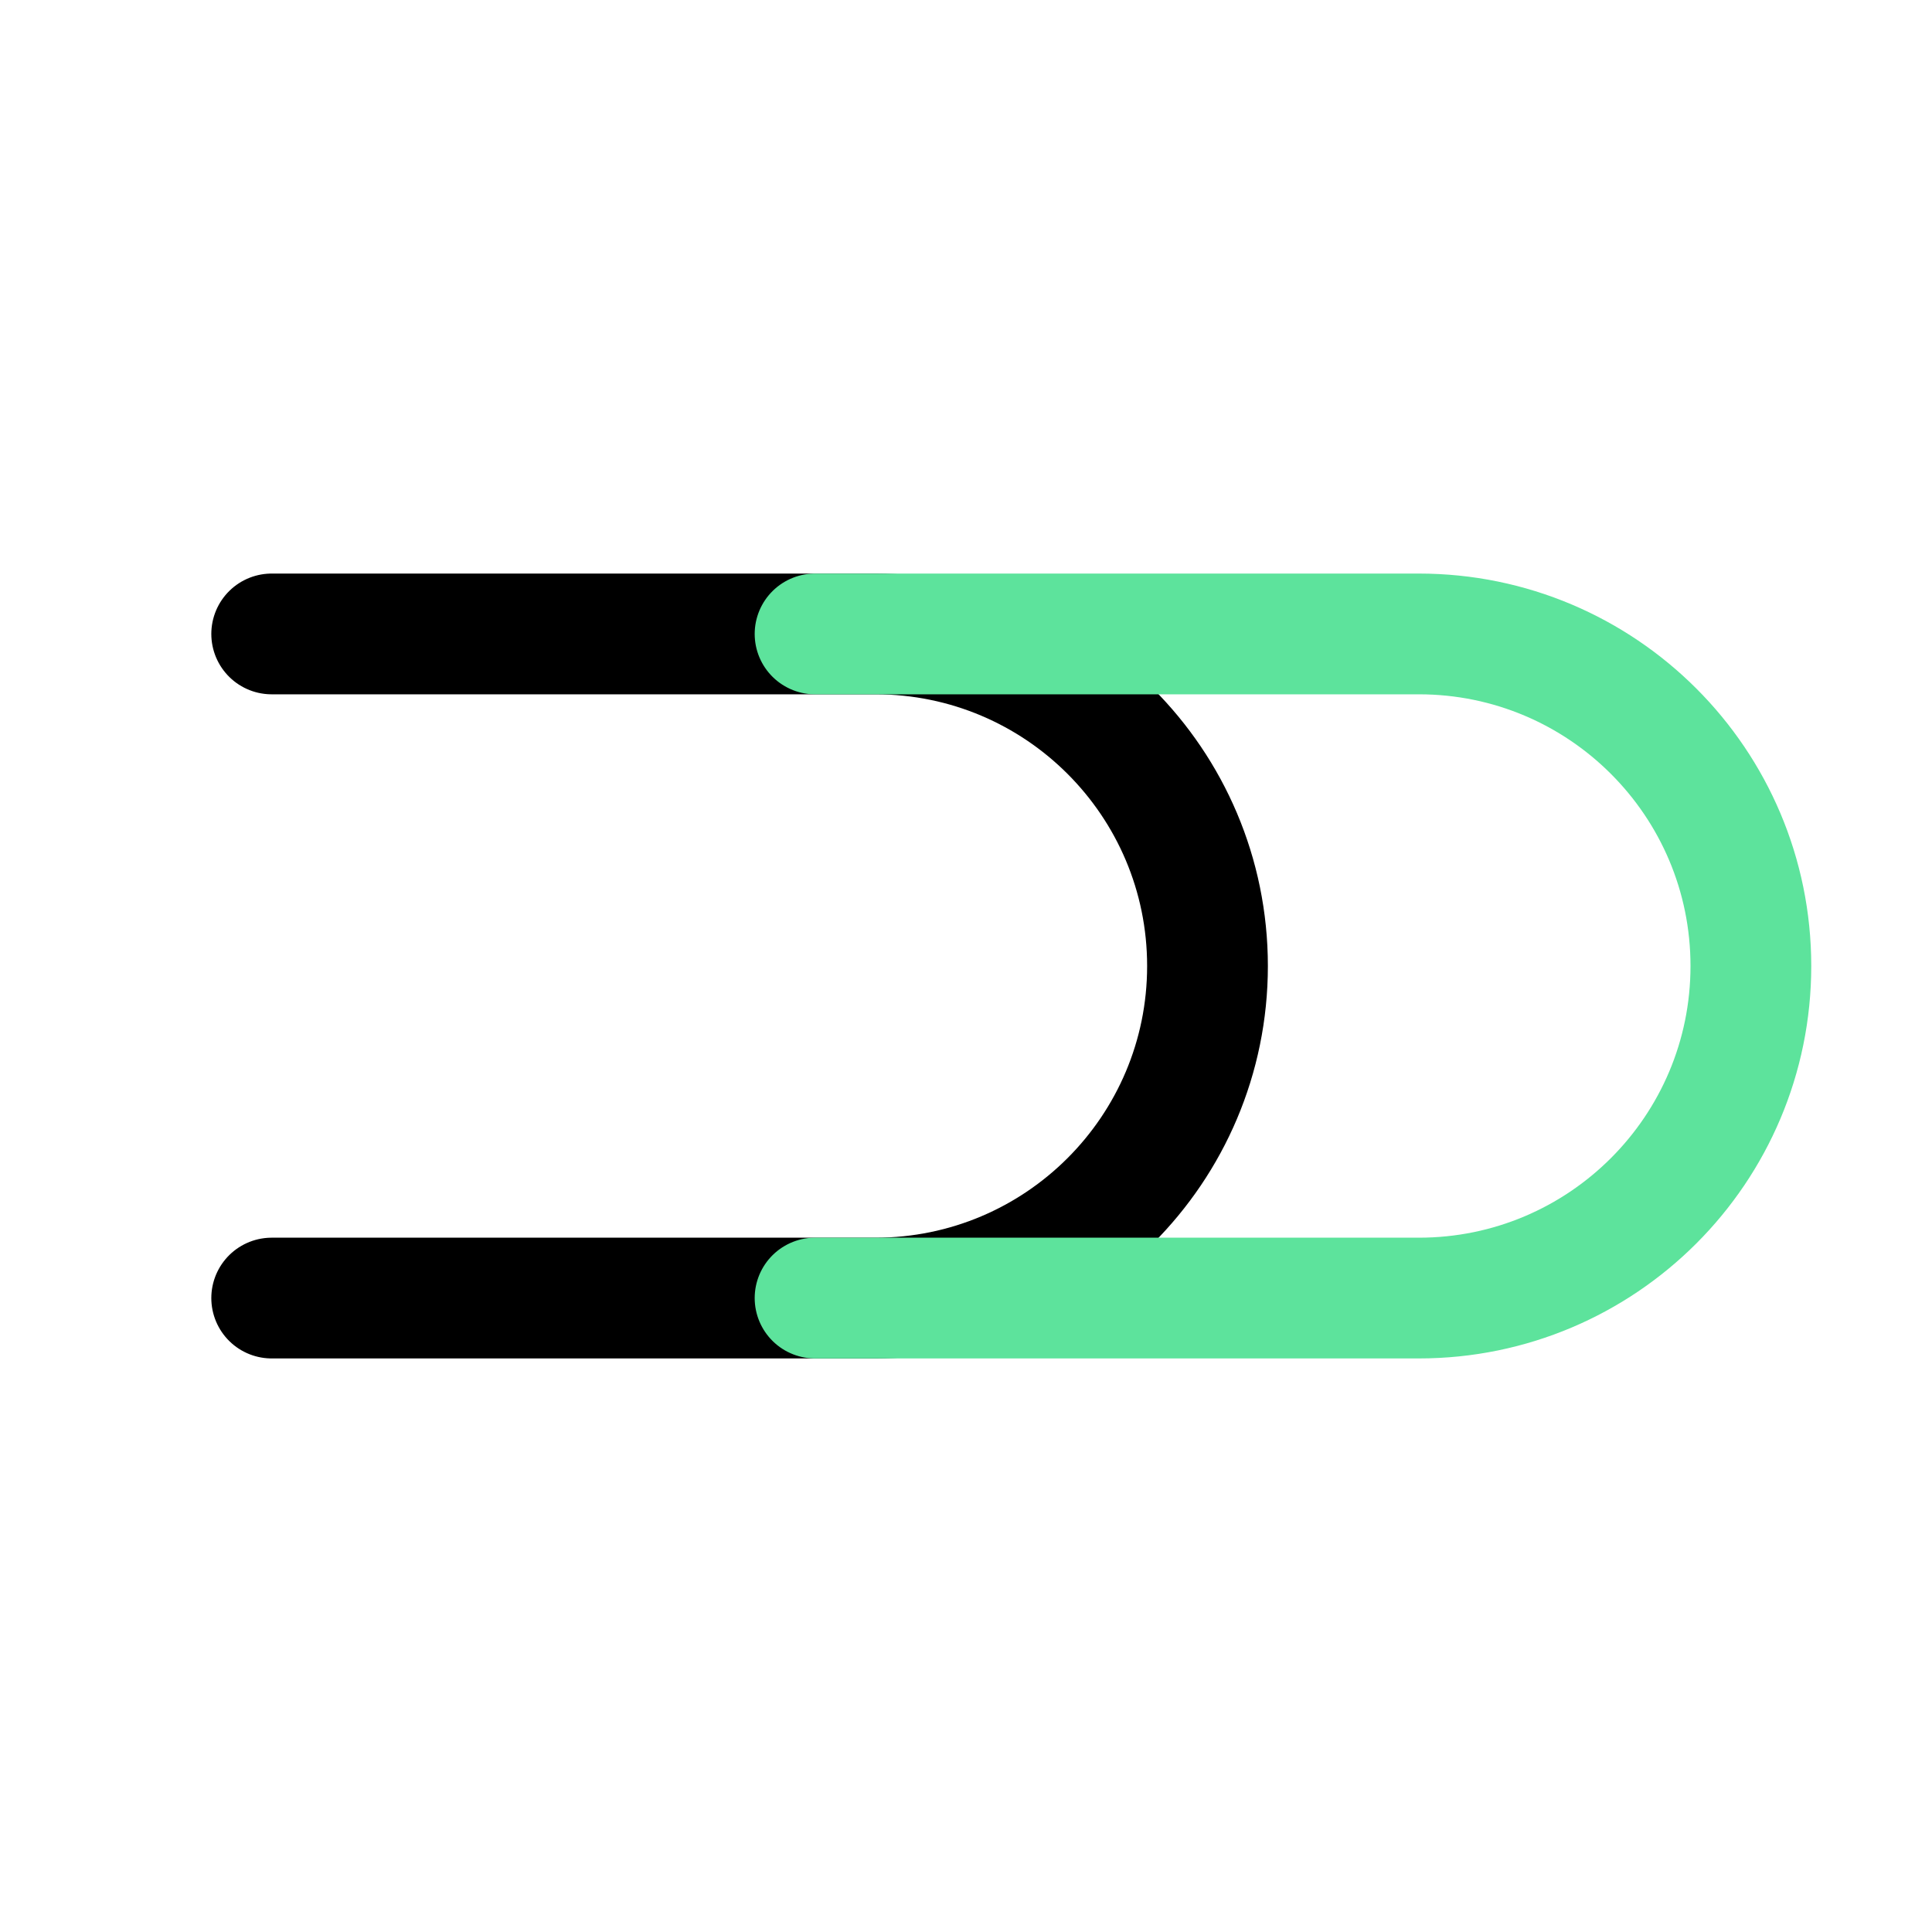
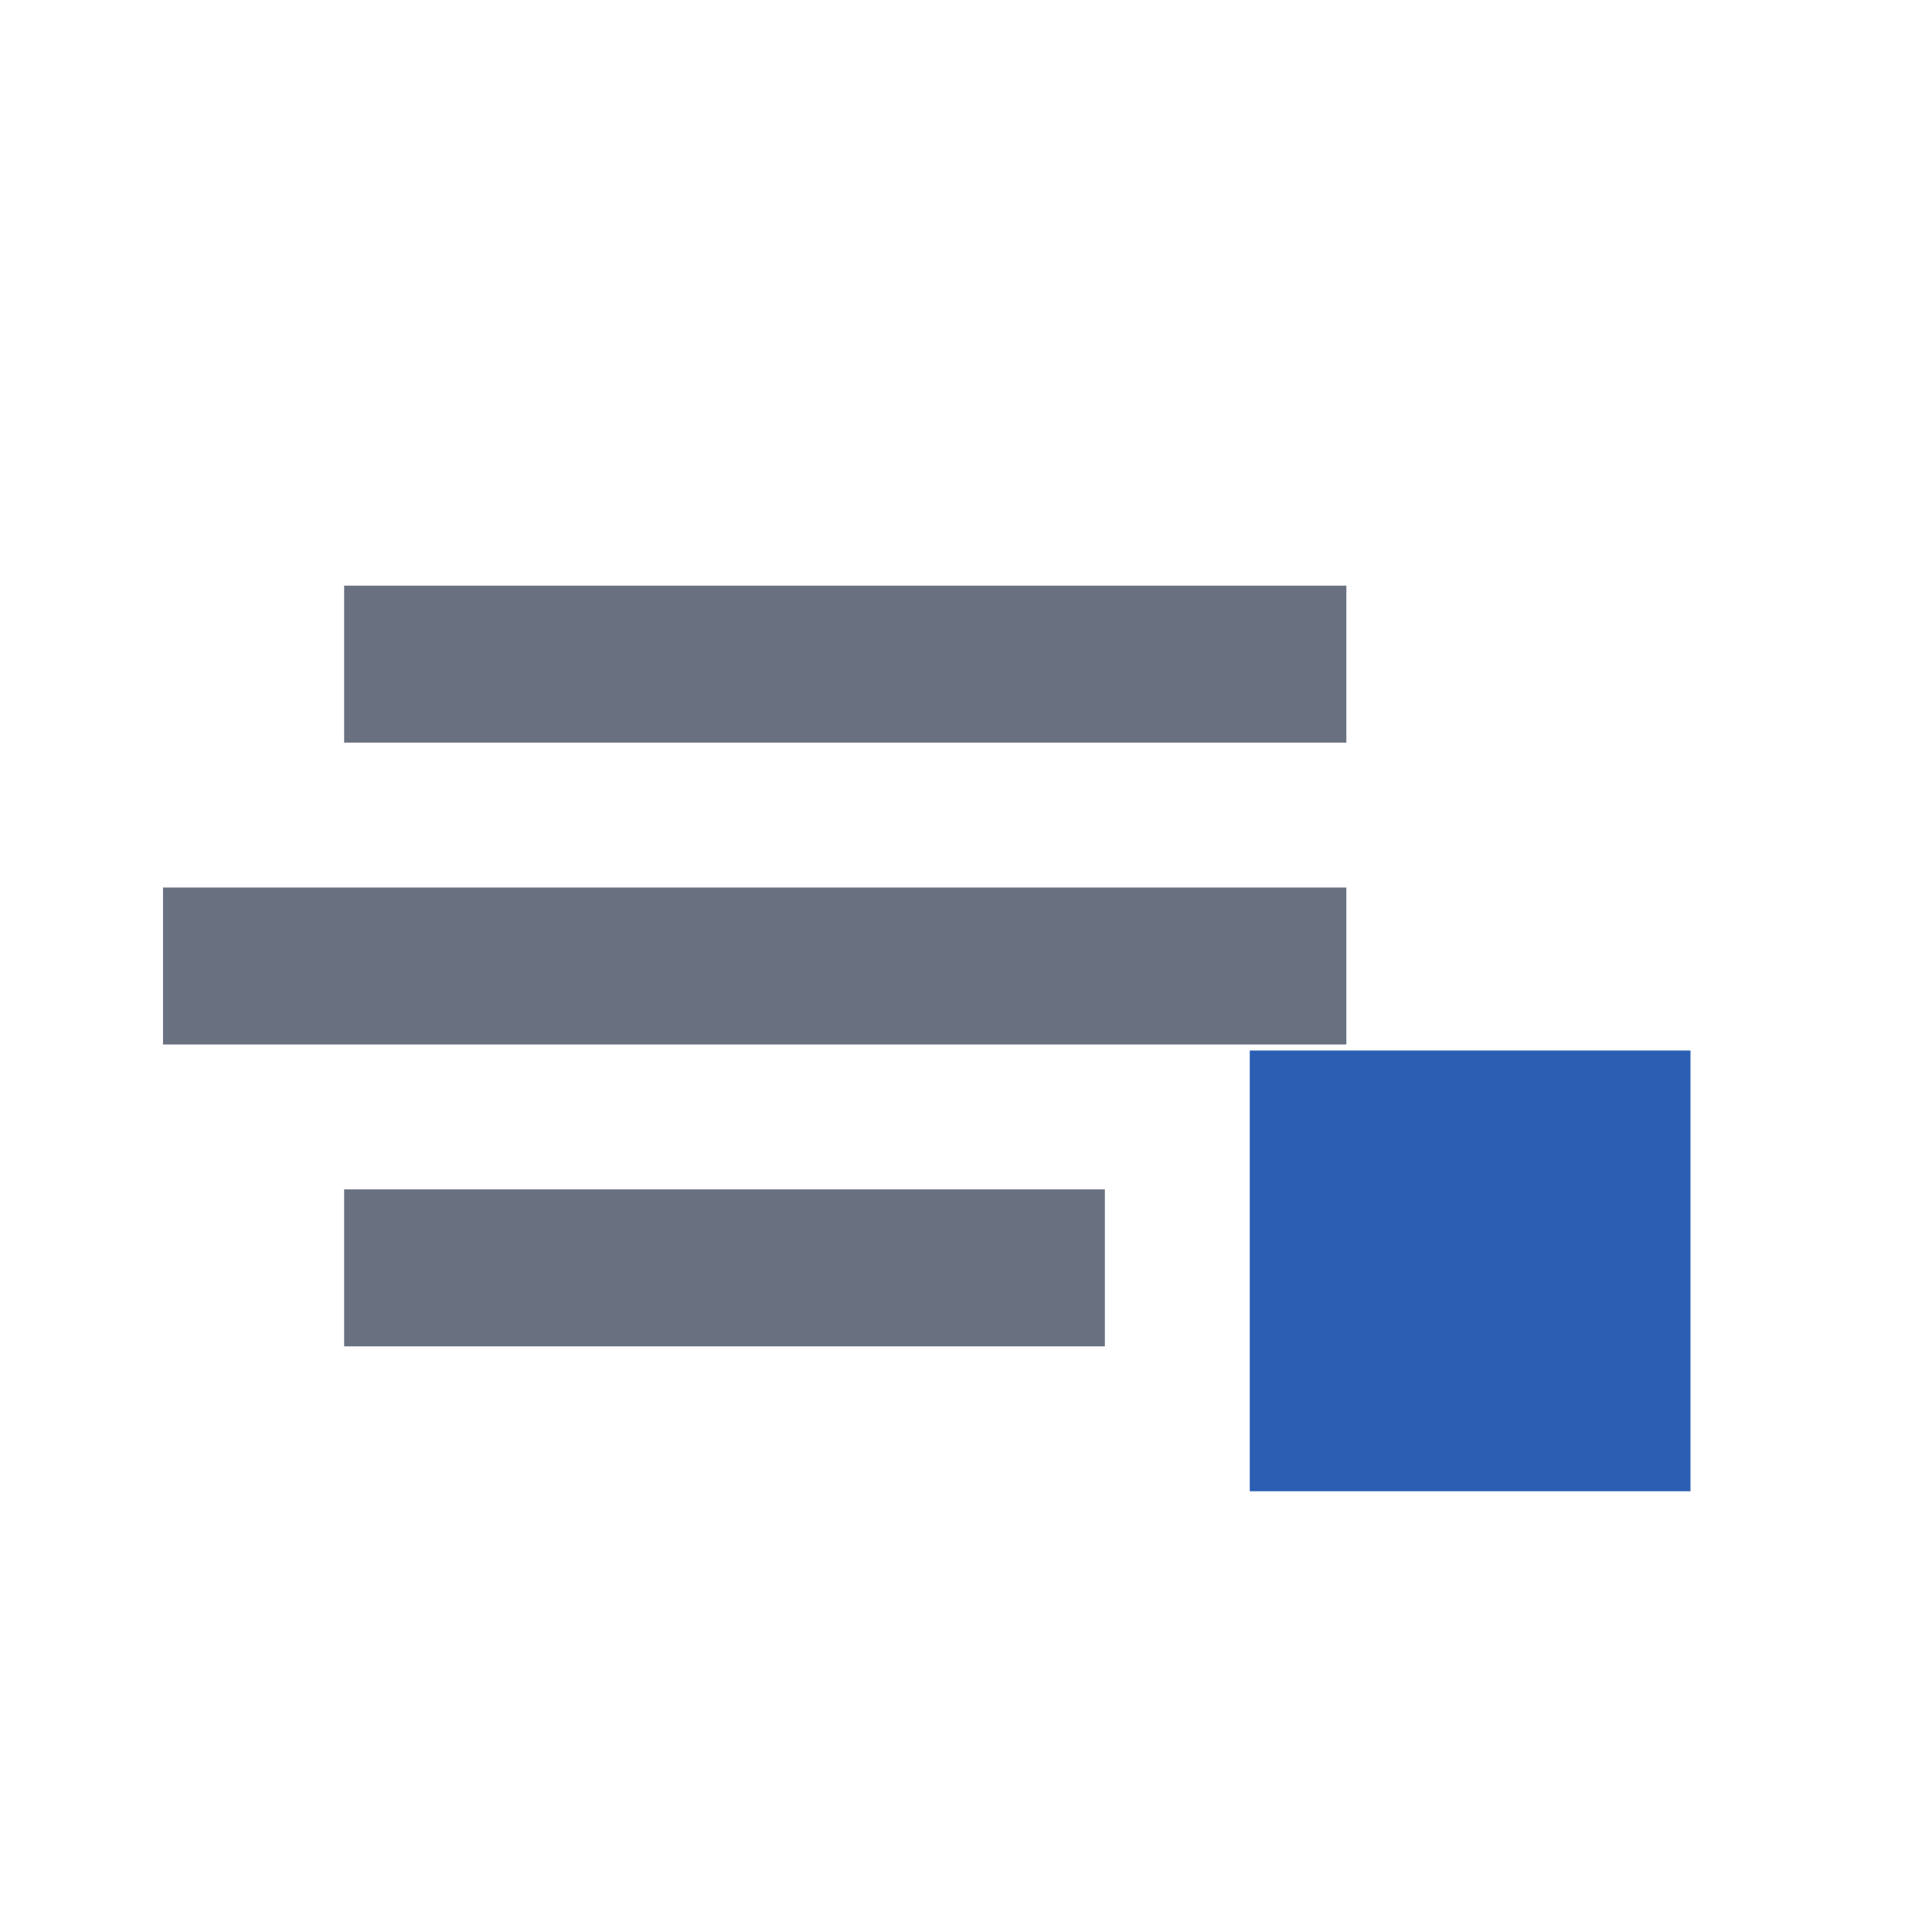
- <svg xmlns="http://www.w3.org/2000/svg" viewBox="0 0 64 64" fill="none">
-   <path d="M9 21 H29 a11 11 0 0 1 0 22 H9" stroke="currentColor" stroke-width="4" stroke-linecap="round" />
-   <path d="M27 21 H47 a11 11 0 0 1 0 22 H27" stroke="#5DE39C" stroke-width="4" stroke-linecap="round" />
+ <svg xmlns="http://www.w3.org/2000/svg" viewBox="0 0 32 32" width="32" height="32">
+   <g fill="none" stroke-linecap="square">
+     <path d="M7 11 H21" stroke="#697181" stroke-width="2.6" />
+     <path d="M4 16 H21" stroke="#697181" stroke-width="2.6" />
+     <path d="M7 21 H17" stroke="#697181" stroke-width="2.6" />
+     <rect x="20.7" y="17.4" width="7.3" height="7.3" fill="#2c5fb3" stroke="none" />
+   </g>
</svg>
